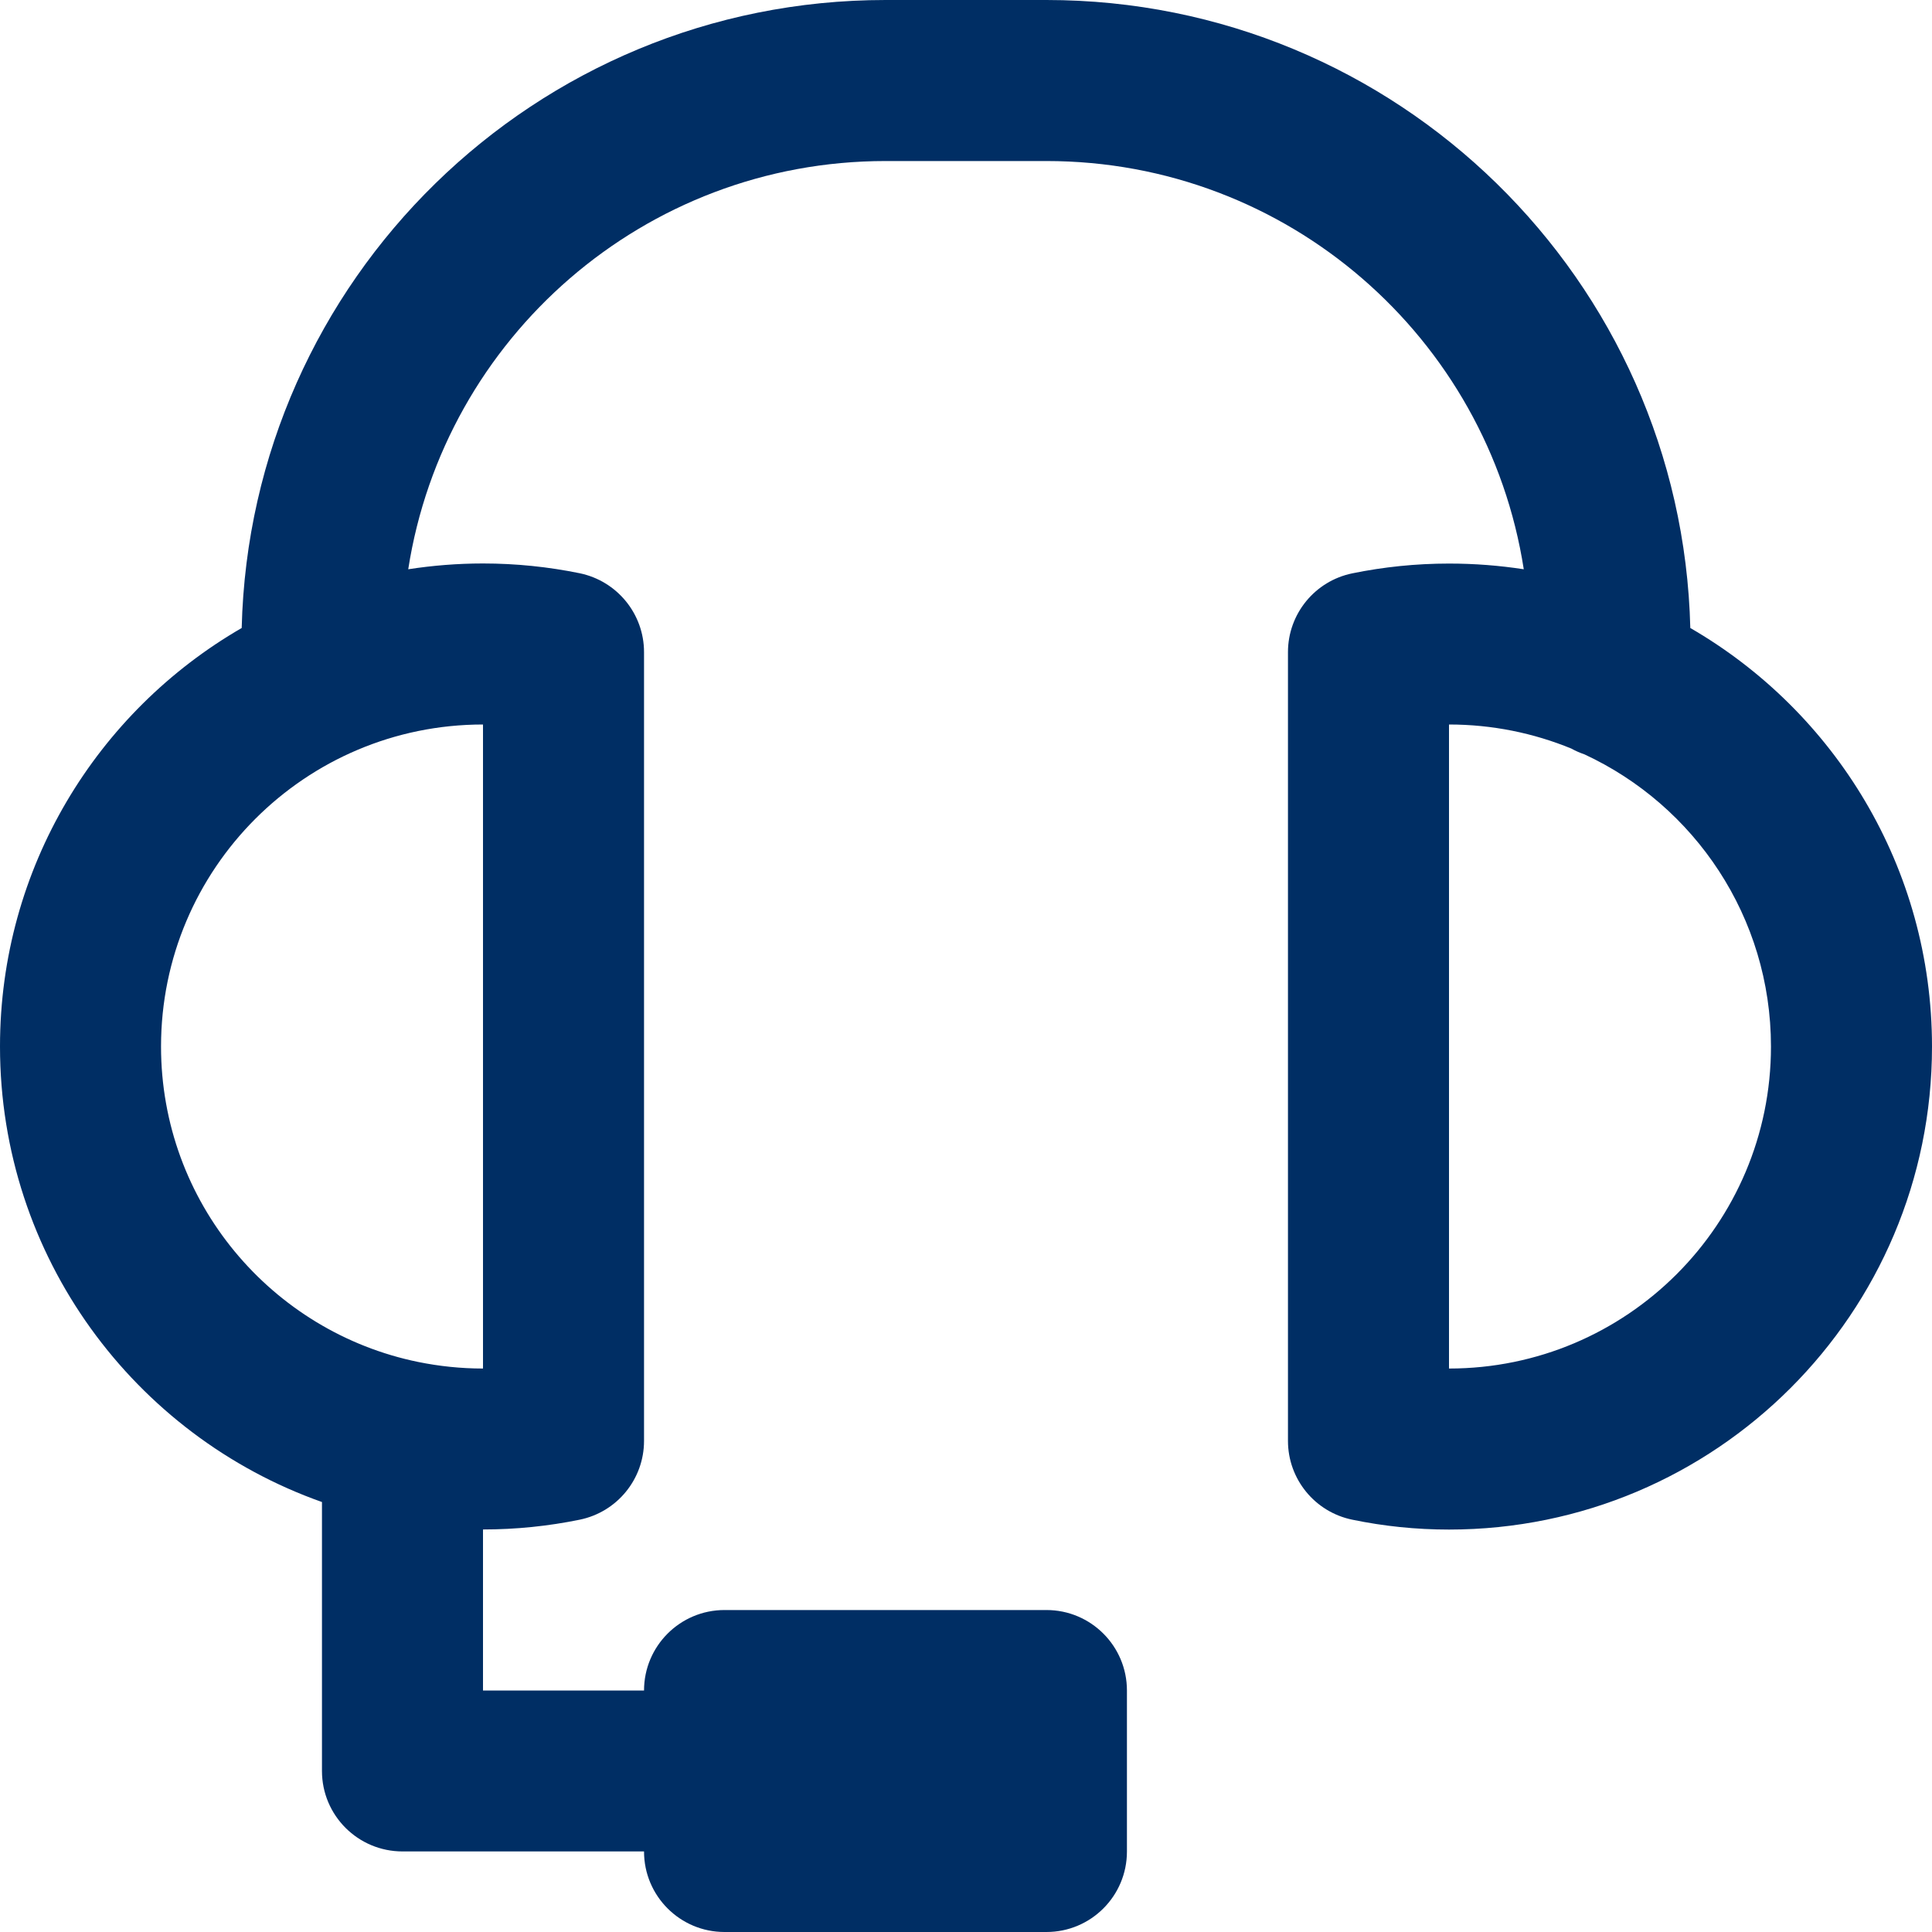
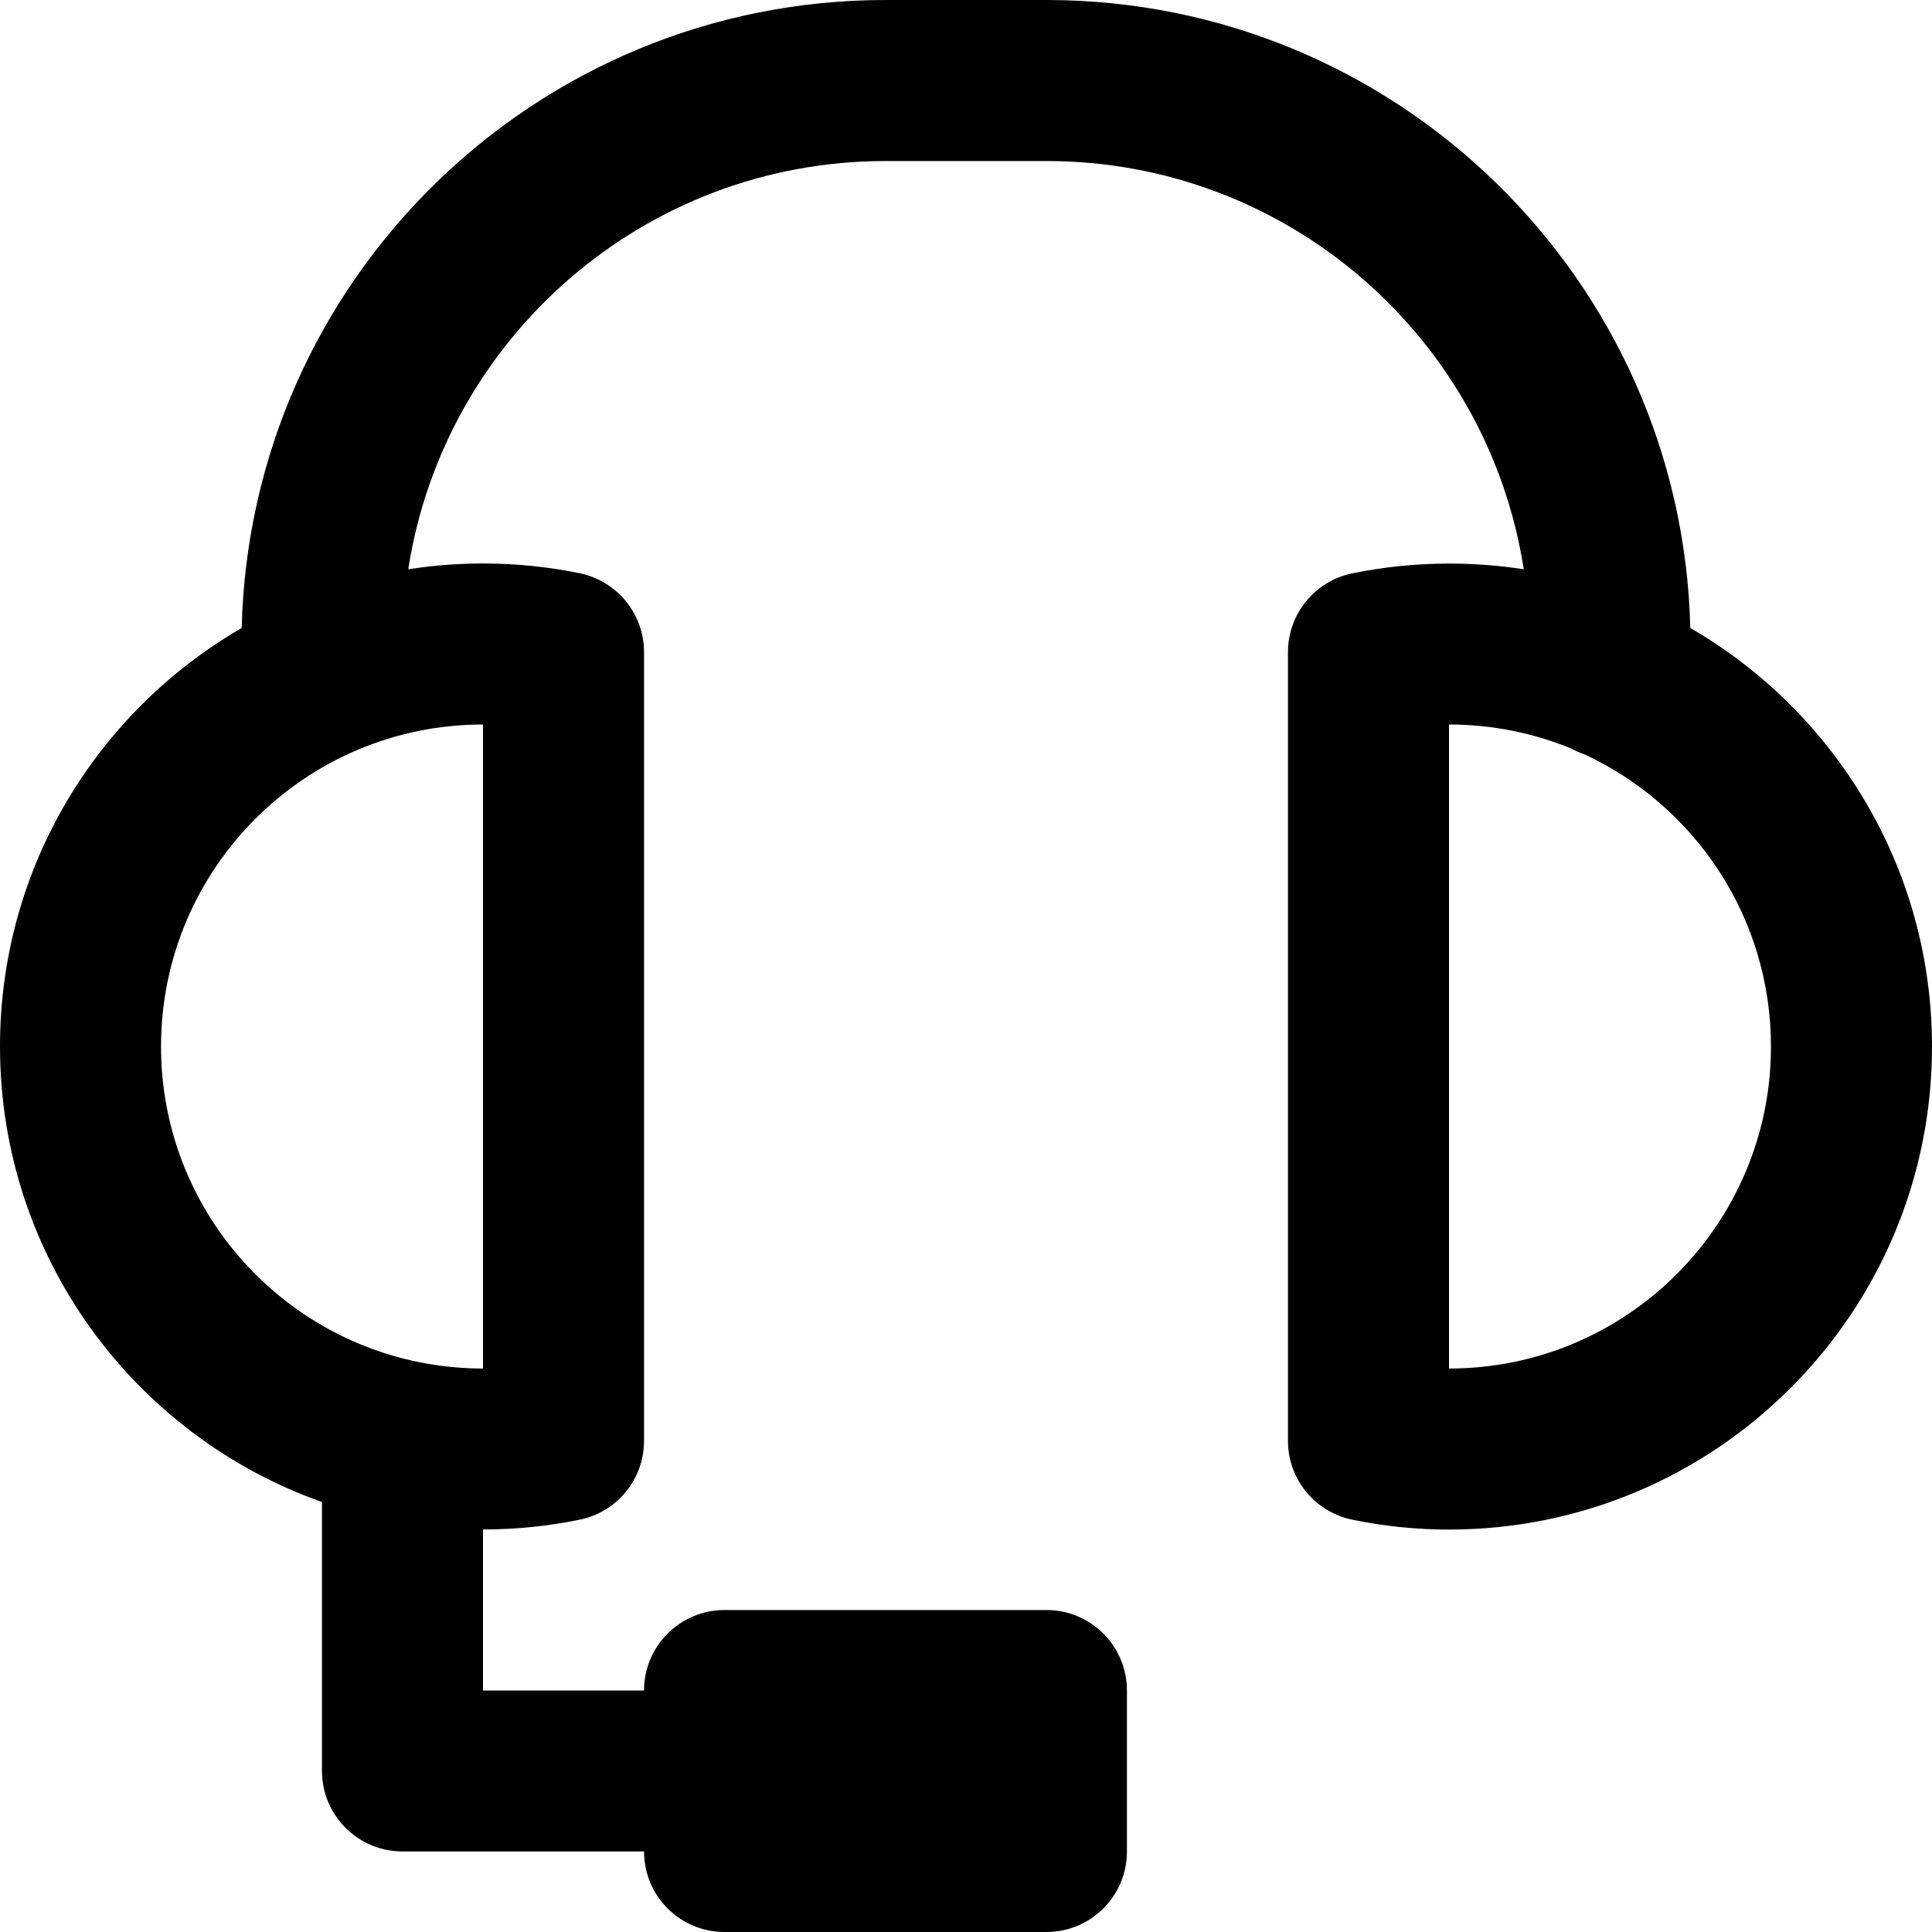
- <svg xmlns="http://www.w3.org/2000/svg" width="20" height="20" viewBox="0 0 20 20" fill="none">
-   <path fill-rule="evenodd" clip-rule="evenodd" d="M4.226 5.893C4.478 5.854 4.737 5.833 5 5.833C5.343 5.833 5.677 5.868 6 5.934C6.388 6.014 6.667 6.355 6.667 6.751V14.916C6.667 15.312 6.388 15.653 6 15.732C5.677 15.798 5.343 15.833 5 15.833V17.5H6.667C6.667 17.04 7.04 16.667 7.5 16.667H10.833C11.293 16.667 11.666 17.04 11.666 17.5V19.167C11.666 19.627 11.293 20 10.833 20H7.5C7.04 20 6.667 19.627 6.667 19.167V19.166H4.167C3.706 19.166 3.333 18.793 3.333 18.333V15.549C1.392 14.862 0 13.011 0 10.833C0 8.982 1.006 7.366 2.502 6.501C2.59 2.896 5.54 0 9.167 0H10.833C14.46 0 17.41 2.896 17.498 6.501C18.993 7.366 20 8.982 20 10.834C20 13.595 17.761 15.834 15 15.834C14.657 15.834 14.323 15.799 14 15.732C13.612 15.653 13.333 15.312 13.333 14.916V6.751C13.333 6.355 13.612 6.014 14 5.935C14.323 5.869 14.657 5.834 15 5.834C15.263 5.834 15.521 5.854 15.774 5.893C15.402 3.499 13.332 1.667 10.833 1.667H9.167C6.668 1.667 4.598 3.499 4.226 5.893ZM16.266 7.749C15.876 7.589 15.448 7.5 15 7.5V14.167C16.84 14.167 18.333 12.674 18.333 10.834C18.333 9.493 17.542 8.338 16.402 7.809C16.355 7.793 16.309 7.773 16.266 7.749ZM4.329 14.099C4.546 14.143 4.77 14.167 5 14.167V7.5C3.159 7.5 1.667 8.993 1.667 10.833C1.667 12.445 2.81 13.788 4.329 14.099Z" fill="#002E64" />
+ <svg xmlns="http://www.w3.org/2000/svg" width="20" height="20" viewBox="0 0 20 20">
+   <path fill-rule="evenodd" clip-rule="evenodd" d="M4.226 5.893C4.478 5.854 4.737 5.833 5 5.833C5.343 5.833 5.677 5.868 6 5.934C6.388 6.014 6.667 6.355 6.667 6.751V14.916C6.667 15.312 6.388 15.653 6 15.732C5.677 15.798 5.343 15.833 5 15.833V17.5H6.667C6.667 17.04 7.04 16.667 7.5 16.667H10.833C11.293 16.667 11.666 17.04 11.666 17.5V19.167C11.666 19.627 11.293 20 10.833 20H7.5C7.04 20 6.667 19.627 6.667 19.167V19.166H4.167C3.706 19.166 3.333 18.793 3.333 18.333V15.549C1.392 14.862 0 13.011 0 10.833C0 8.982 1.006 7.366 2.502 6.501C2.59 2.896 5.54 0 9.167 0H10.833C14.46 0 17.41 2.896 17.498 6.501C18.993 7.366 20 8.982 20 10.834C20 13.595 17.761 15.834 15 15.834C14.657 15.834 14.323 15.799 14 15.732C13.612 15.653 13.333 15.312 13.333 14.916V6.751C13.333 6.355 13.612 6.014 14 5.935C14.323 5.869 14.657 5.834 15 5.834C15.263 5.834 15.521 5.854 15.774 5.893C15.402 3.499 13.332 1.667 10.833 1.667H9.167C6.668 1.667 4.598 3.499 4.226 5.893ZM16.266 7.749C15.876 7.589 15.448 7.5 15 7.5V14.167C16.84 14.167 18.333 12.674 18.333 10.834C18.333 9.493 17.542 8.338 16.402 7.809C16.355 7.793 16.309 7.773 16.266 7.749ZM4.329 14.099C4.546 14.143 4.77 14.167 5 14.167V7.5C3.159 7.5 1.667 8.993 1.667 10.833C1.667 12.445 2.81 13.788 4.329 14.099Z" />
</svg>
